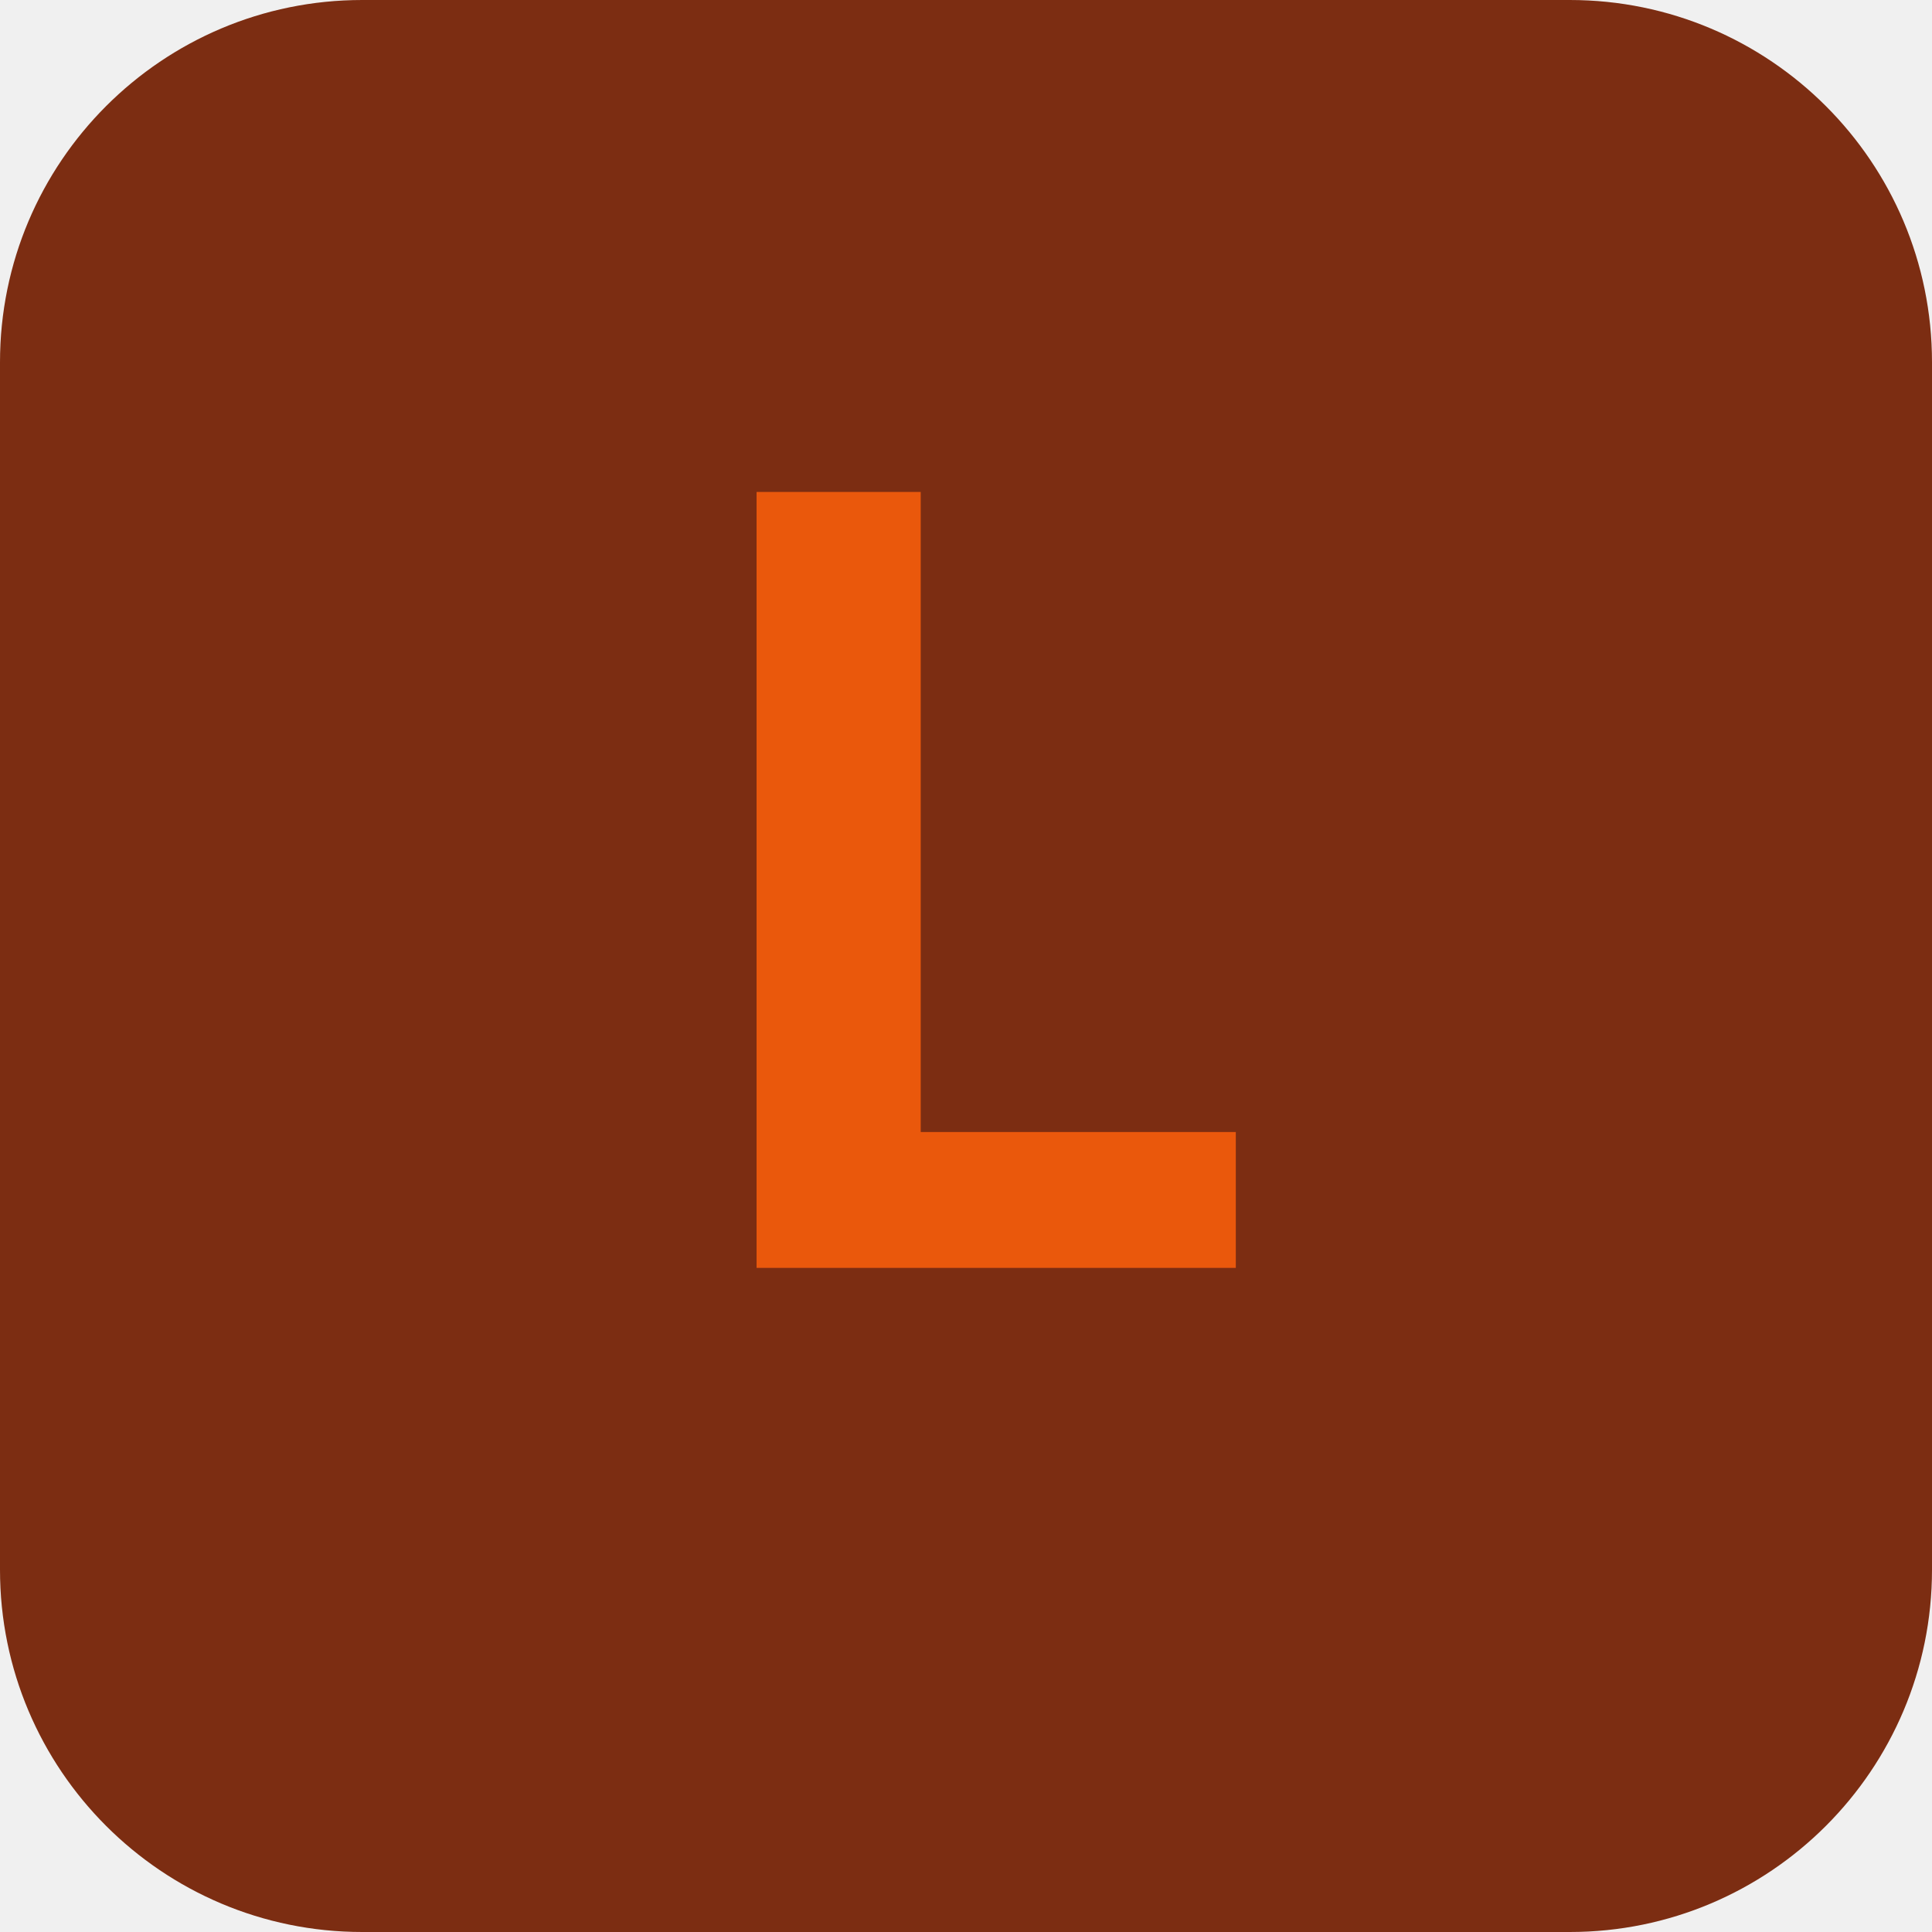
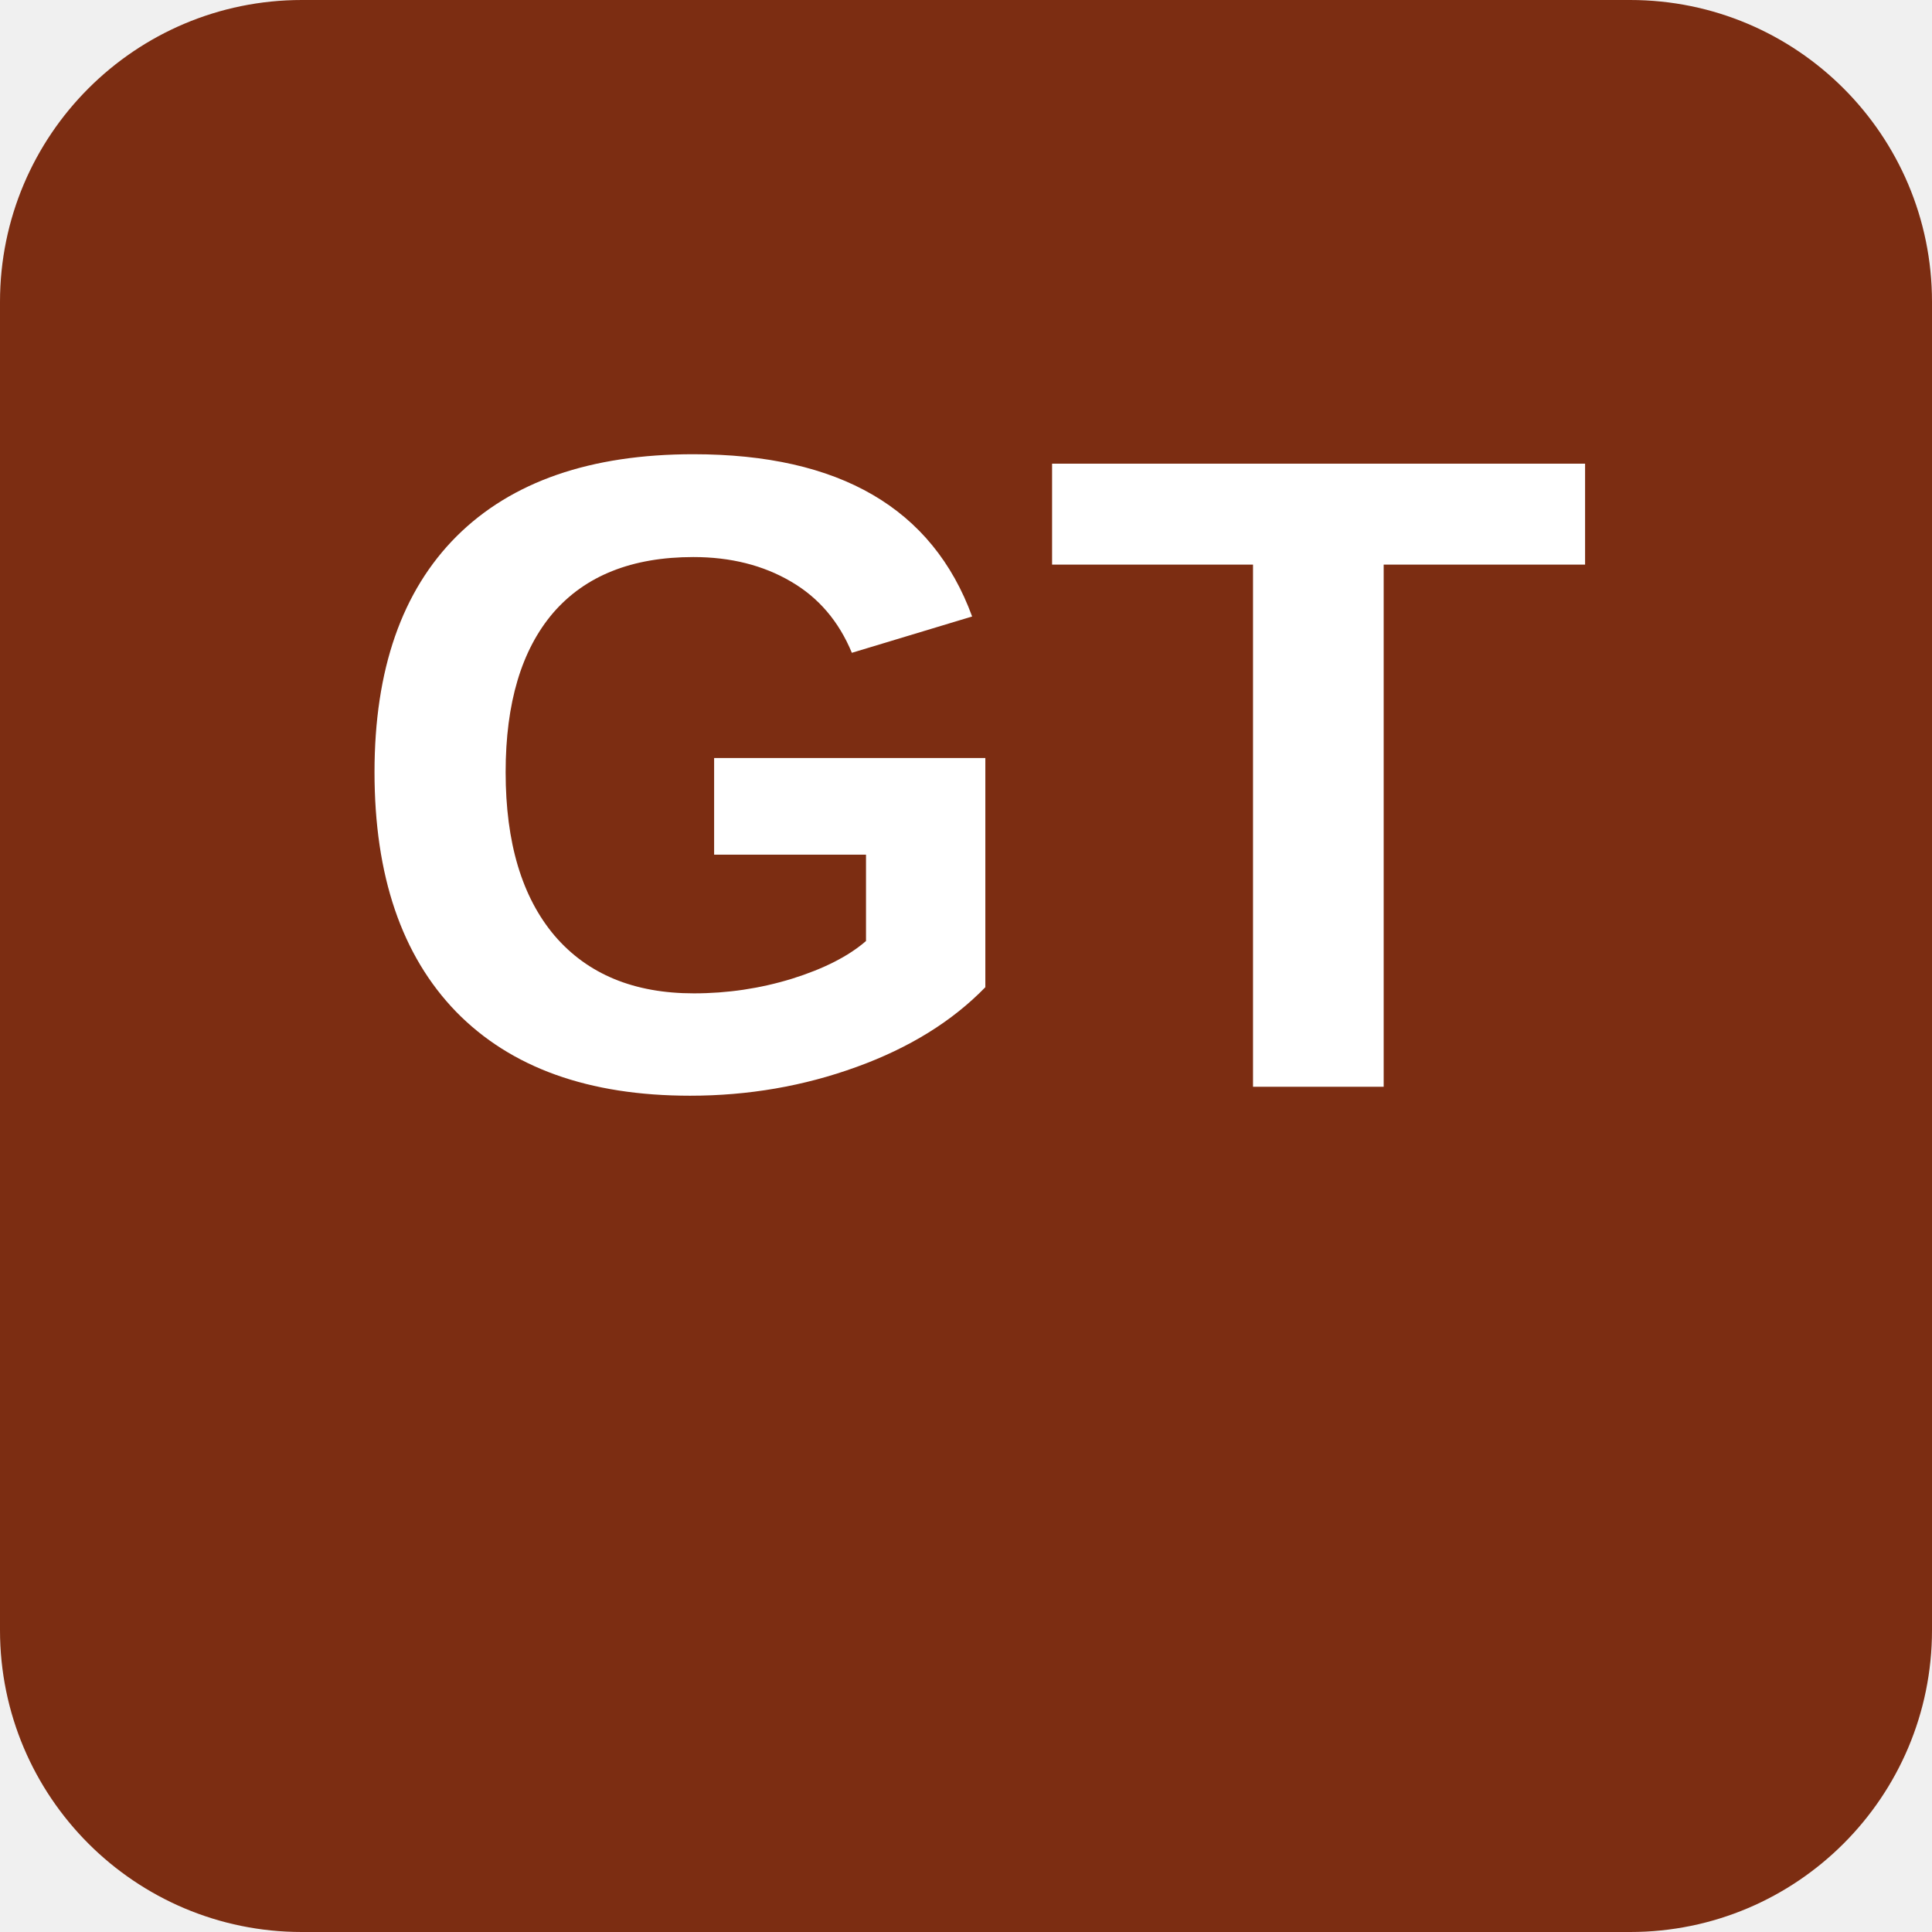
- <svg xmlns="http://www.w3.org/2000/svg" viewBox="0 0 64 64">
-   <rect width="64" height="64" rx="12" fill="#7C2D12" />
-   <text x="32" y="42" font-family="system-ui,sans-serif" font-size="36" font-weight="700" text-anchor="middle" fill="#EA580C">L</text>
+ <svg xmlns="http://www.w3.org/2000/svg" viewBox="0 0 64 64" width="64" height="64">
+   <rect width="64" height="64" rx="10" fill="#7C2D12" />
+   <text x="32" y="36" font-family="Arial,Helvetica,sans-serif" font-size="30" font-weight="700" text-anchor="middle" fill="#FFFFFF">GT</text>
</svg>
